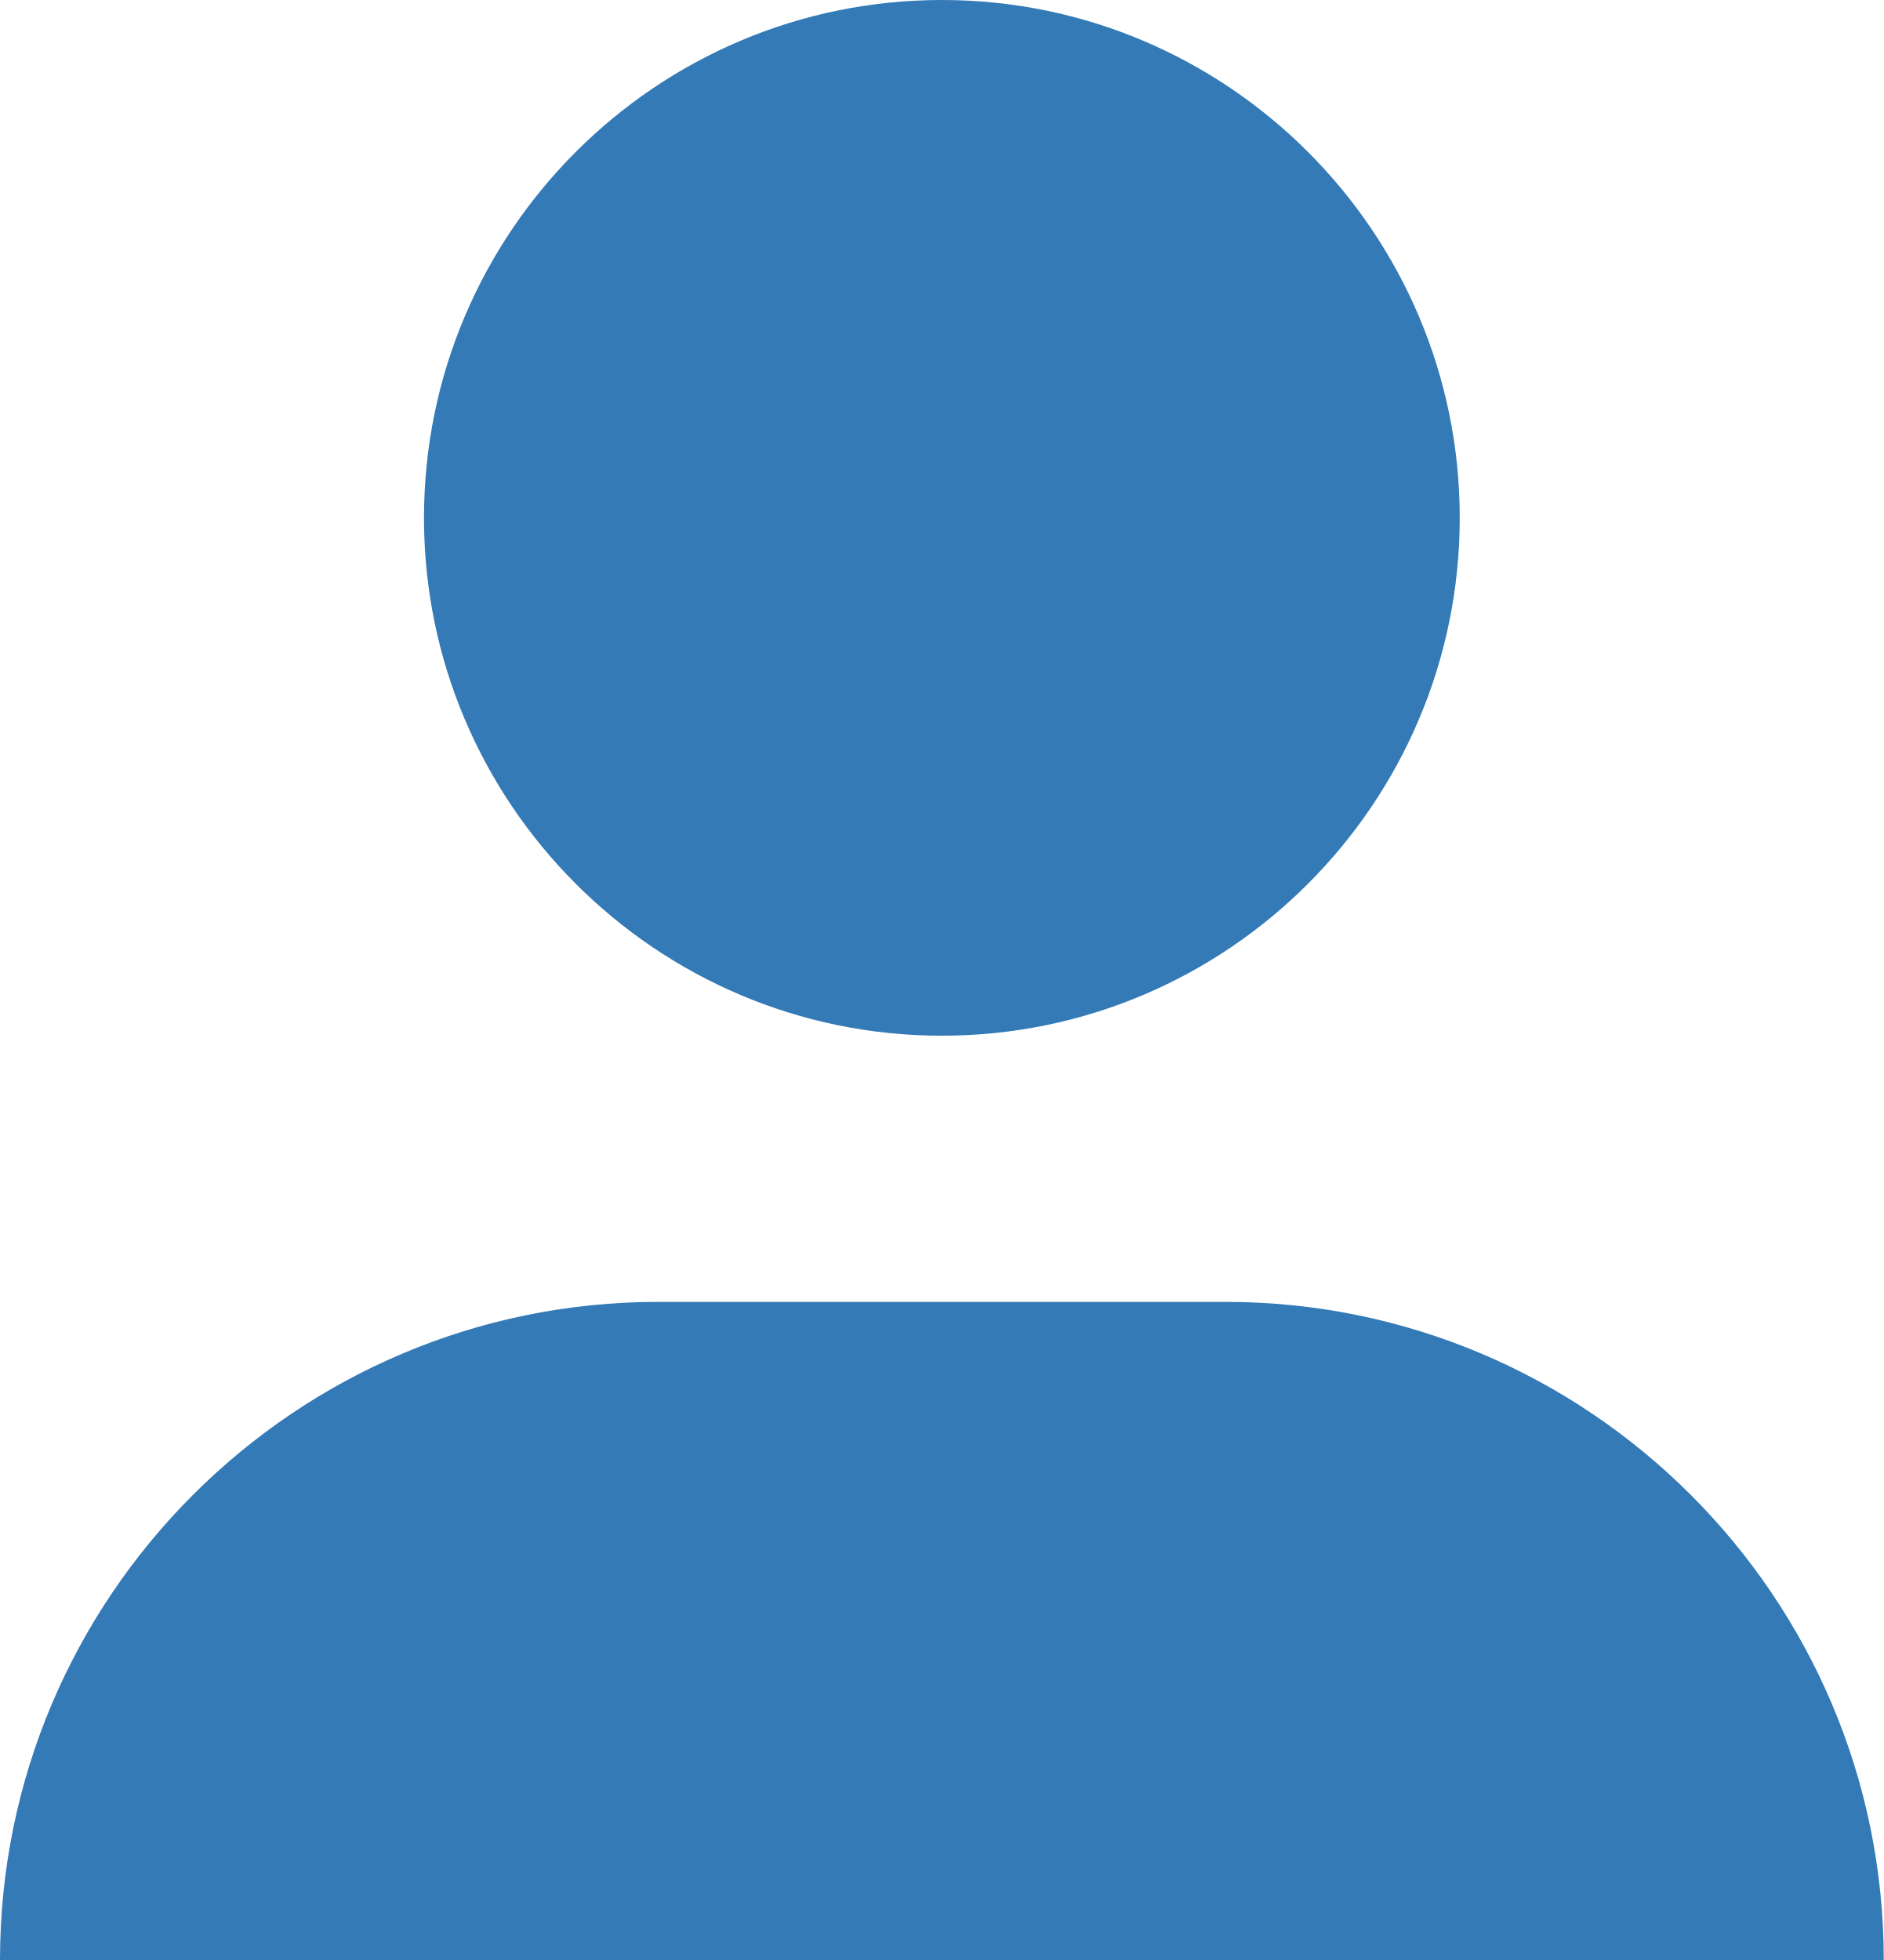
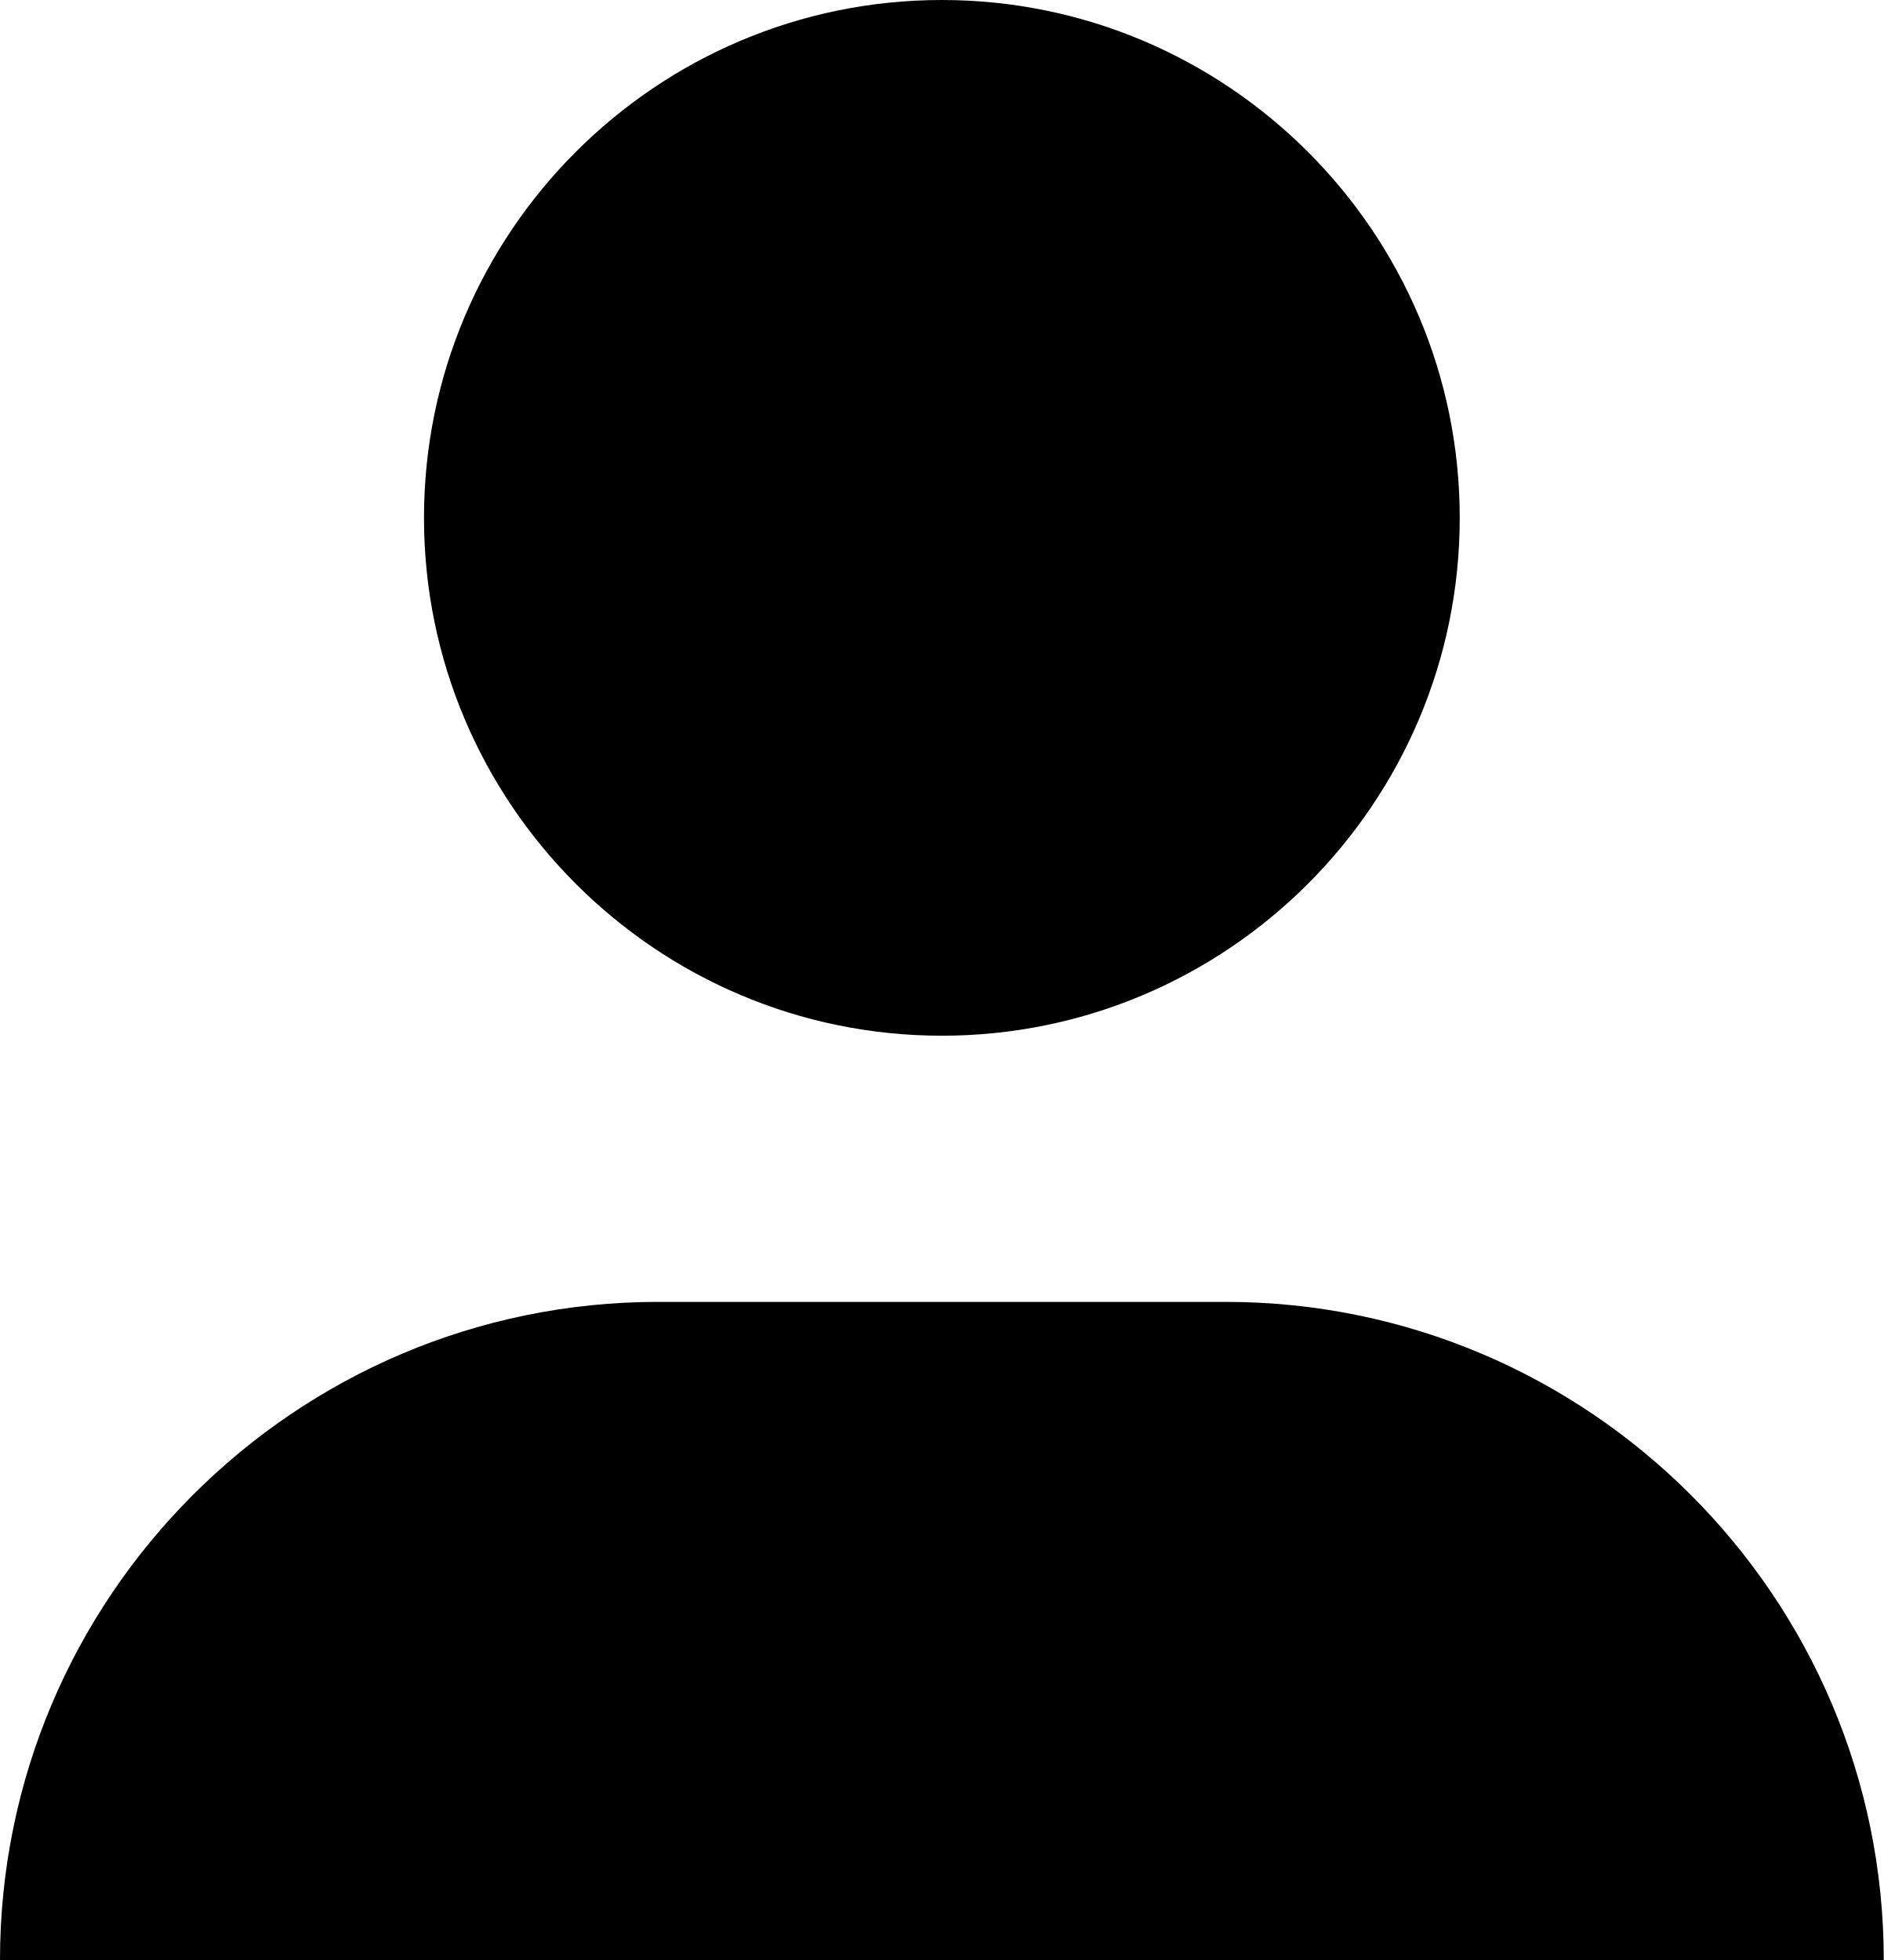
- <svg xmlns="http://www.w3.org/2000/svg" version="1.1" x="0px" y="0px" viewBox="0 0 50.445 52.488" enable-background="new 0 0 100 100" xml:space="preserve" id="svg22" width="50.445" height="52.488" style="fill:#000000">
-   <defs id="defs26" />
-   <g display="none" id="g4" style="display:none" transform="translate(-44.555,-27.14)">
-     <rect x="-660.877" y="-397.172" display="inline" width="1370.931" height="1263.231" id="rect2" style="display:inline;fill:#000000" />
-   </g>
-   <g display="none" id="g10" style="display:none;opacity:0.31" transform="translate(-44.555,-27.14)">
-     <g display="inline" id="g8" style="display:inline">
-       <path d="m 50,8.339 c -24.813,0 -45,20.187 -45,45 0,9.966 3.192,19.379 9.224,27.265 v 7.265 c 0,0.844 0.685,1.528 1.528,1.528 0.844,0 1.528,-0.684 1.528,-1.528 V 86.35 66.29 c 0,-3.71 3.013,-6.729 6.717,-6.729 h 5.193 c 3.077,0 5.708,2.083 6.488,4.974 v 3.516 13.187 8.851 c 0,0.844 0.685,1.528 1.528,1.528 0.843,0 1.527,-0.683 1.528,-1.526 0,-10e-4 0,-0.002 0,-0.002 V 59.476 c 0,-4.53 3.685,-8.215 8.214,-8.215 h 6.117 c 4.523,0 8.203,3.685 8.203,8.215 v 30.654 0.003 c 0,0.844 0.685,1.528 1.528,1.528 0.844,0 1.528,-0.684 1.528,-1.528 V 82.885 68.317 64.801 c 0.781,-2.894 3.412,-4.975 6.488,-4.975 h 5.193 c 3.704,0 6.717,3.019 6.717,6.729 v 20.06 1.52 c 0,0.844 0.685,1.528 1.528,1.528 0.843,0 1.528,-0.684 1.528,-1.528 V 80.607 C 91.81,72.725 95,63.311 95,53.339 c 0,-24.813 -20.187,-45 -45,-45 z m -23.404,47.04 c -3.998,0 -7.25,-3.252 -7.25,-7.25 0,-3.998 3.252,-7.25 7.25,-7.25 3.998,0 7.25,3.252 7.25,7.25 0,3.998 -3.252,7.25 -7.25,7.25 z m 14.311,-17.29 c 0,-5.018 4.082,-9.1 9.1,-9.1 5.018,0 9.1,4.082 9.1,9.1 0,5.018 -4.082,9.1 -9.1,9.1 -5.018,0 -9.1,-4.082 -9.1,-9.1 z m 32.501,17.556 c -3.998,0 -7.25,-3.252 -7.25,-7.25 0,-3.998 3.252,-7.25 7.25,-7.25 3.998,0 7.25,3.252 7.25,7.25 0,3.998 -3.252,7.25 -7.25,7.25 z m 12.373,19.579 v -8.667 c 0,-4.43 -2.958,-8.177 -6.999,-9.378 2.955,-1.812 4.933,-5.062 4.933,-8.782 0,-5.692 -4.614,-10.306 -10.306,-10.306 -5.692,0 -10.306,4.614 -10.306,10.306 0,3.719 1.977,6.969 4.931,8.781 -1.39,0.412 -2.656,1.123 -3.718,2.067 -0.104,-5.073 -3.568,-9.325 -8.254,-10.622 3.644,-2.099 6.103,-6.025 6.103,-10.532 0,-6.714 -5.443,-12.157 -12.157,-12.157 -6.714,0 -12.157,5.443 -12.157,12.157 0,4.507 2.459,8.433 6.103,10.532 -4.612,1.275 -8.037,5.407 -8.25,10.367 -1.064,-0.95 -2.335,-1.664 -3.731,-2.078 2.954,-1.812 4.93,-5.062 4.93,-8.781 0,-5.692 -4.614,-10.306 -10.306,-10.306 -5.692,0 -10.306,4.614 -10.306,10.306 0,3.72 1.978,6.97 4.933,8.782 -4.041,1.201 -6.999,4.948 -6.999,9.378 v 8.931 C 10.181,68.66 8.058,61.184 8.058,53.34 c 0,-23.127 18.816,-41.943 41.943,-41.943 23.127,0 41.943,18.816 41.943,41.943 -0.001,7.846 -2.122,15.322 -6.163,21.884 z" id="path6" />
-     </g>
-   </g>
-   <g id="g4490" style="fill:#337ab7;fill-opacity:1">
-     <path d="m 11.354,13.868 c 0,7.647 6.221,13.868 13.868,13.868 7.647,0 13.868,-6.221 13.868,-13.868 C 39.09,6.221 32.869,0 25.222,0 17.575,0 11.354,6.221 11.354,13.868 Z" id="path16" style="fill:#337ab7;fill-opacity:1" />
-     <path d="M 32.821,34.864 H 17.624 C 7.906,34.864 0,42.77 0,52.488 h 50.445 c 0,-9.718 -7.906,-17.624 -17.624,-17.624 z" id="path18" style="fill:#337ab7;fill-opacity:1" />
-   </g>
+ <svg xmlns="http://www.w3.org/2000/svg" style="fill:#000000" width="50.445" height="52.488">
+   <path d="m 11.354,13.868 c 0,7.647 6.221,13.868 13.868,13.868 7.647,0 13.868,-6.221 13.868,-13.868 C 39.09,6.221 32.869,0 25.222,0 17.575,0 11.354,6.221 11.354,13.868 Z" />
+   <path d="M 32.821,34.864 H 17.624 C 7.906,34.864 0,42.77 0,52.488 h 50.445 c 0,-9.718 -7.906,-17.624 -17.624,-17.624 z" />
</svg>
